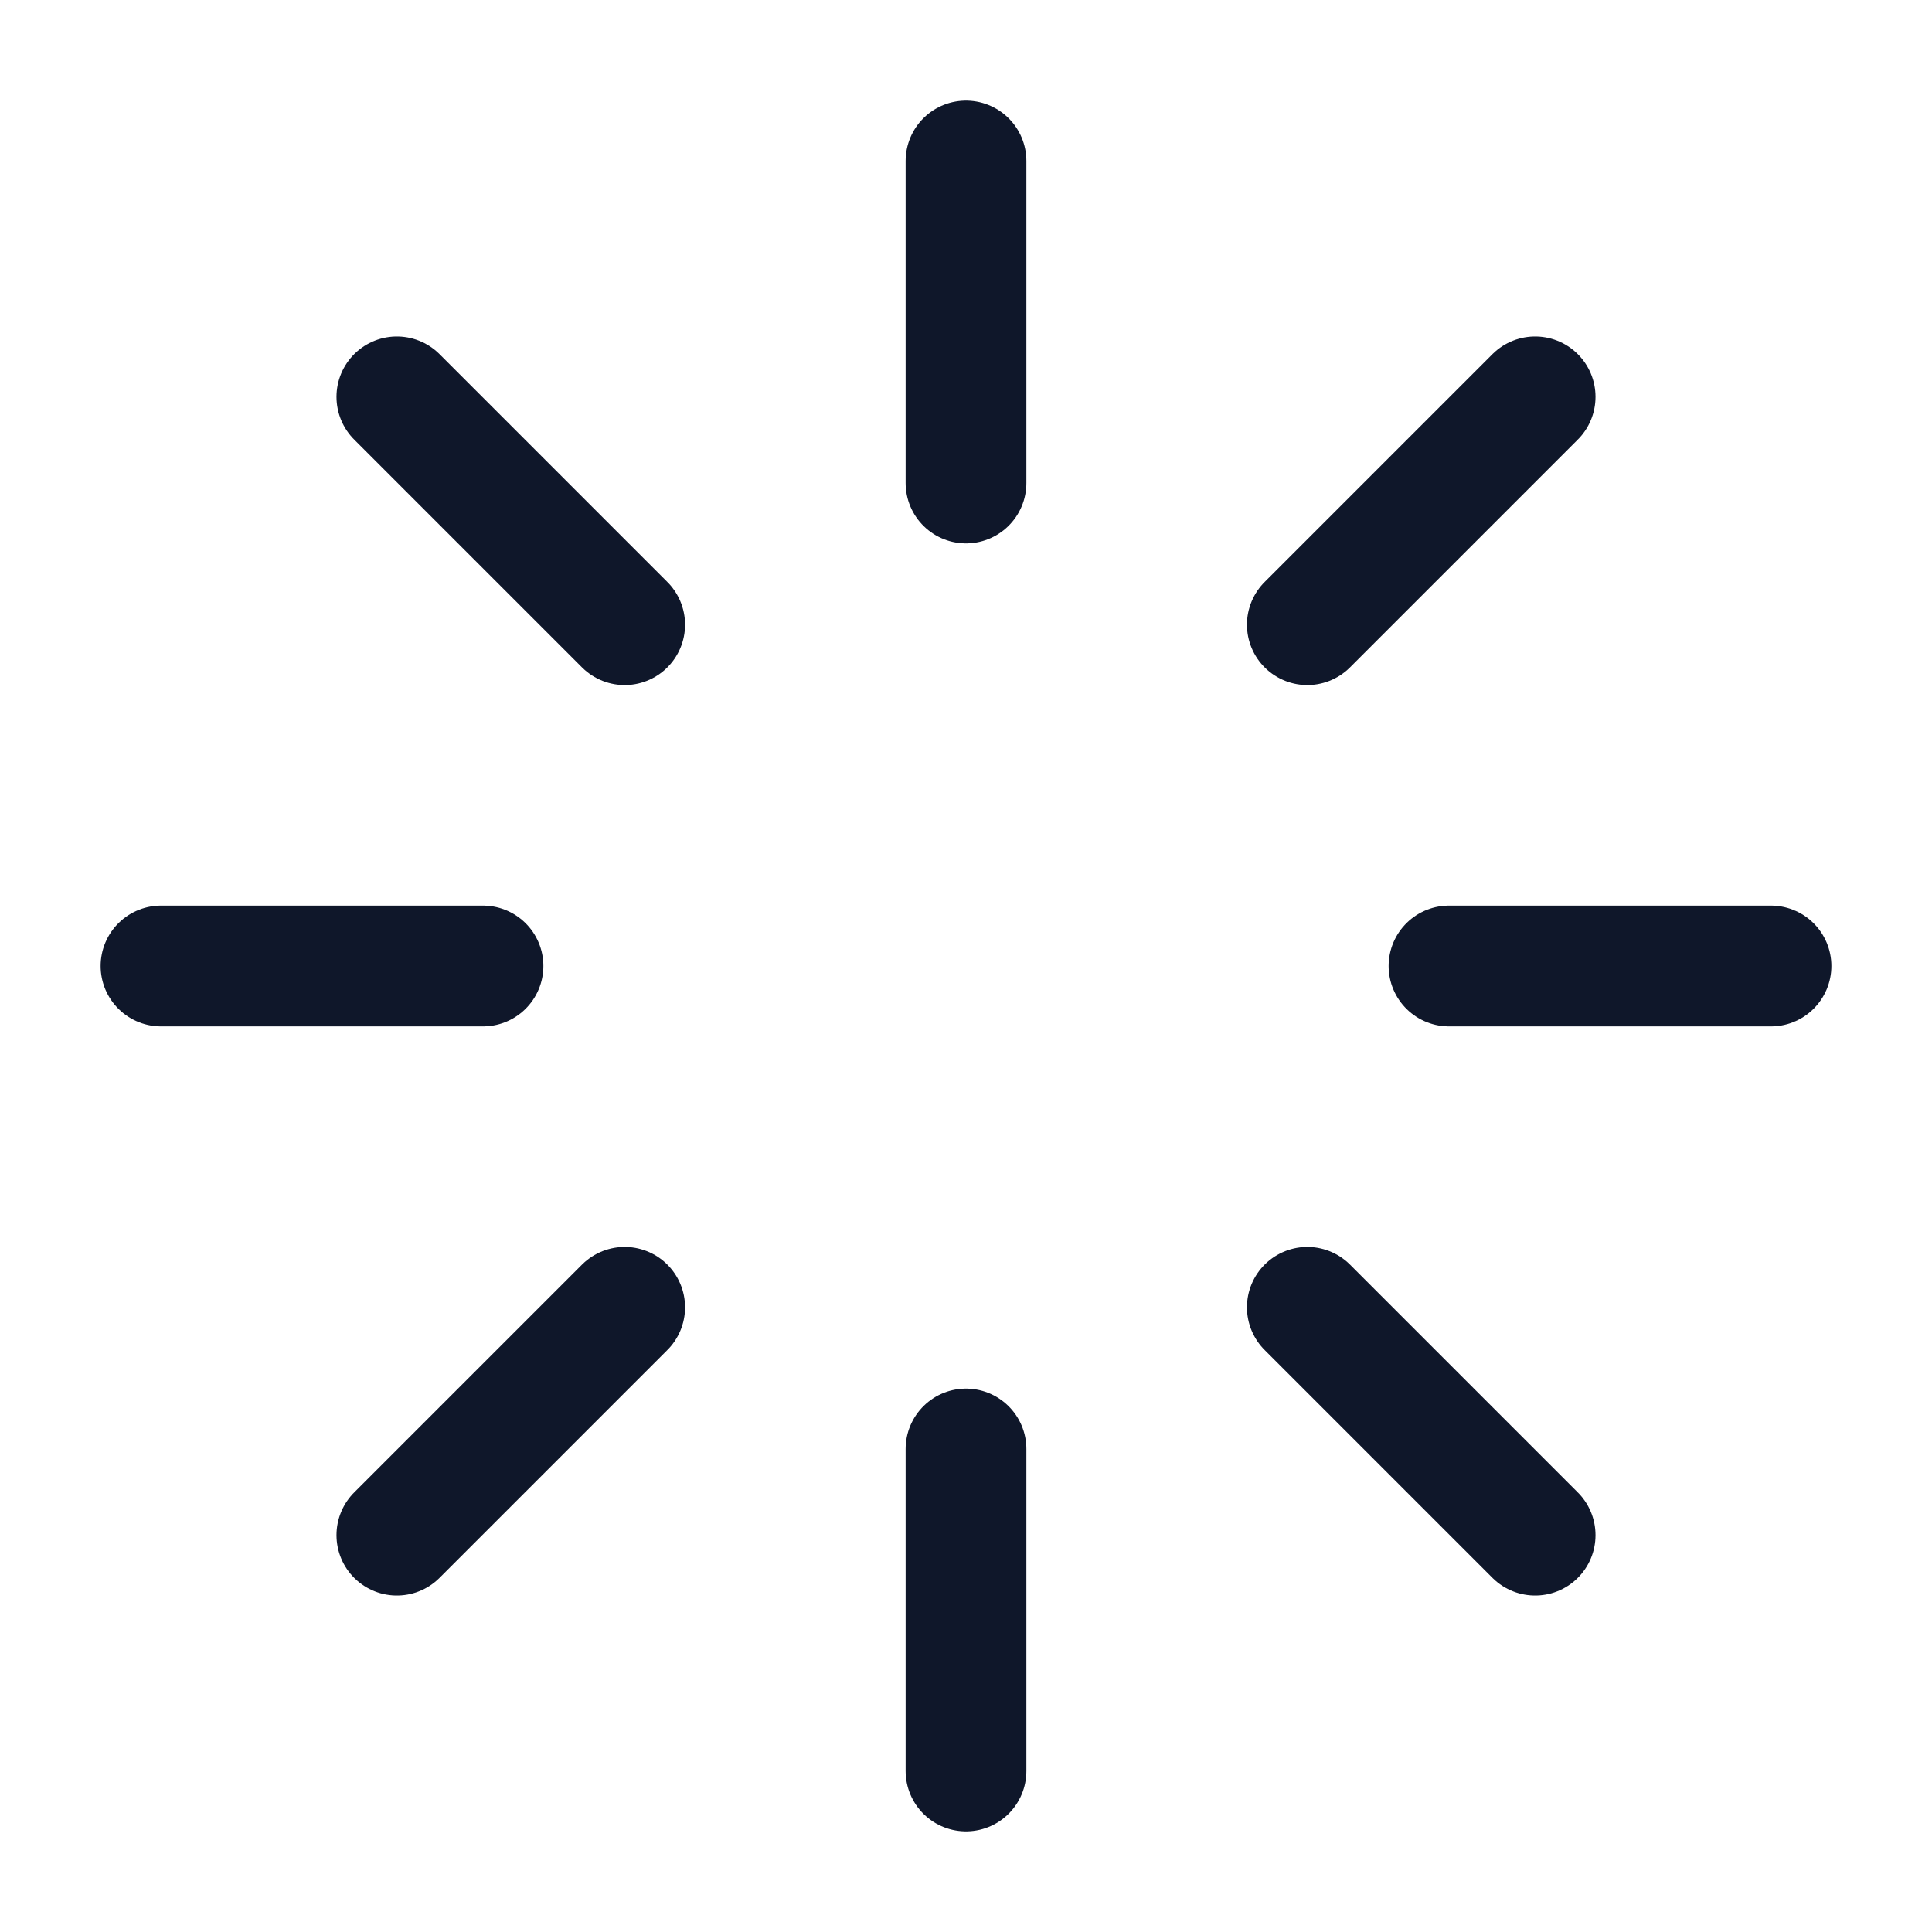
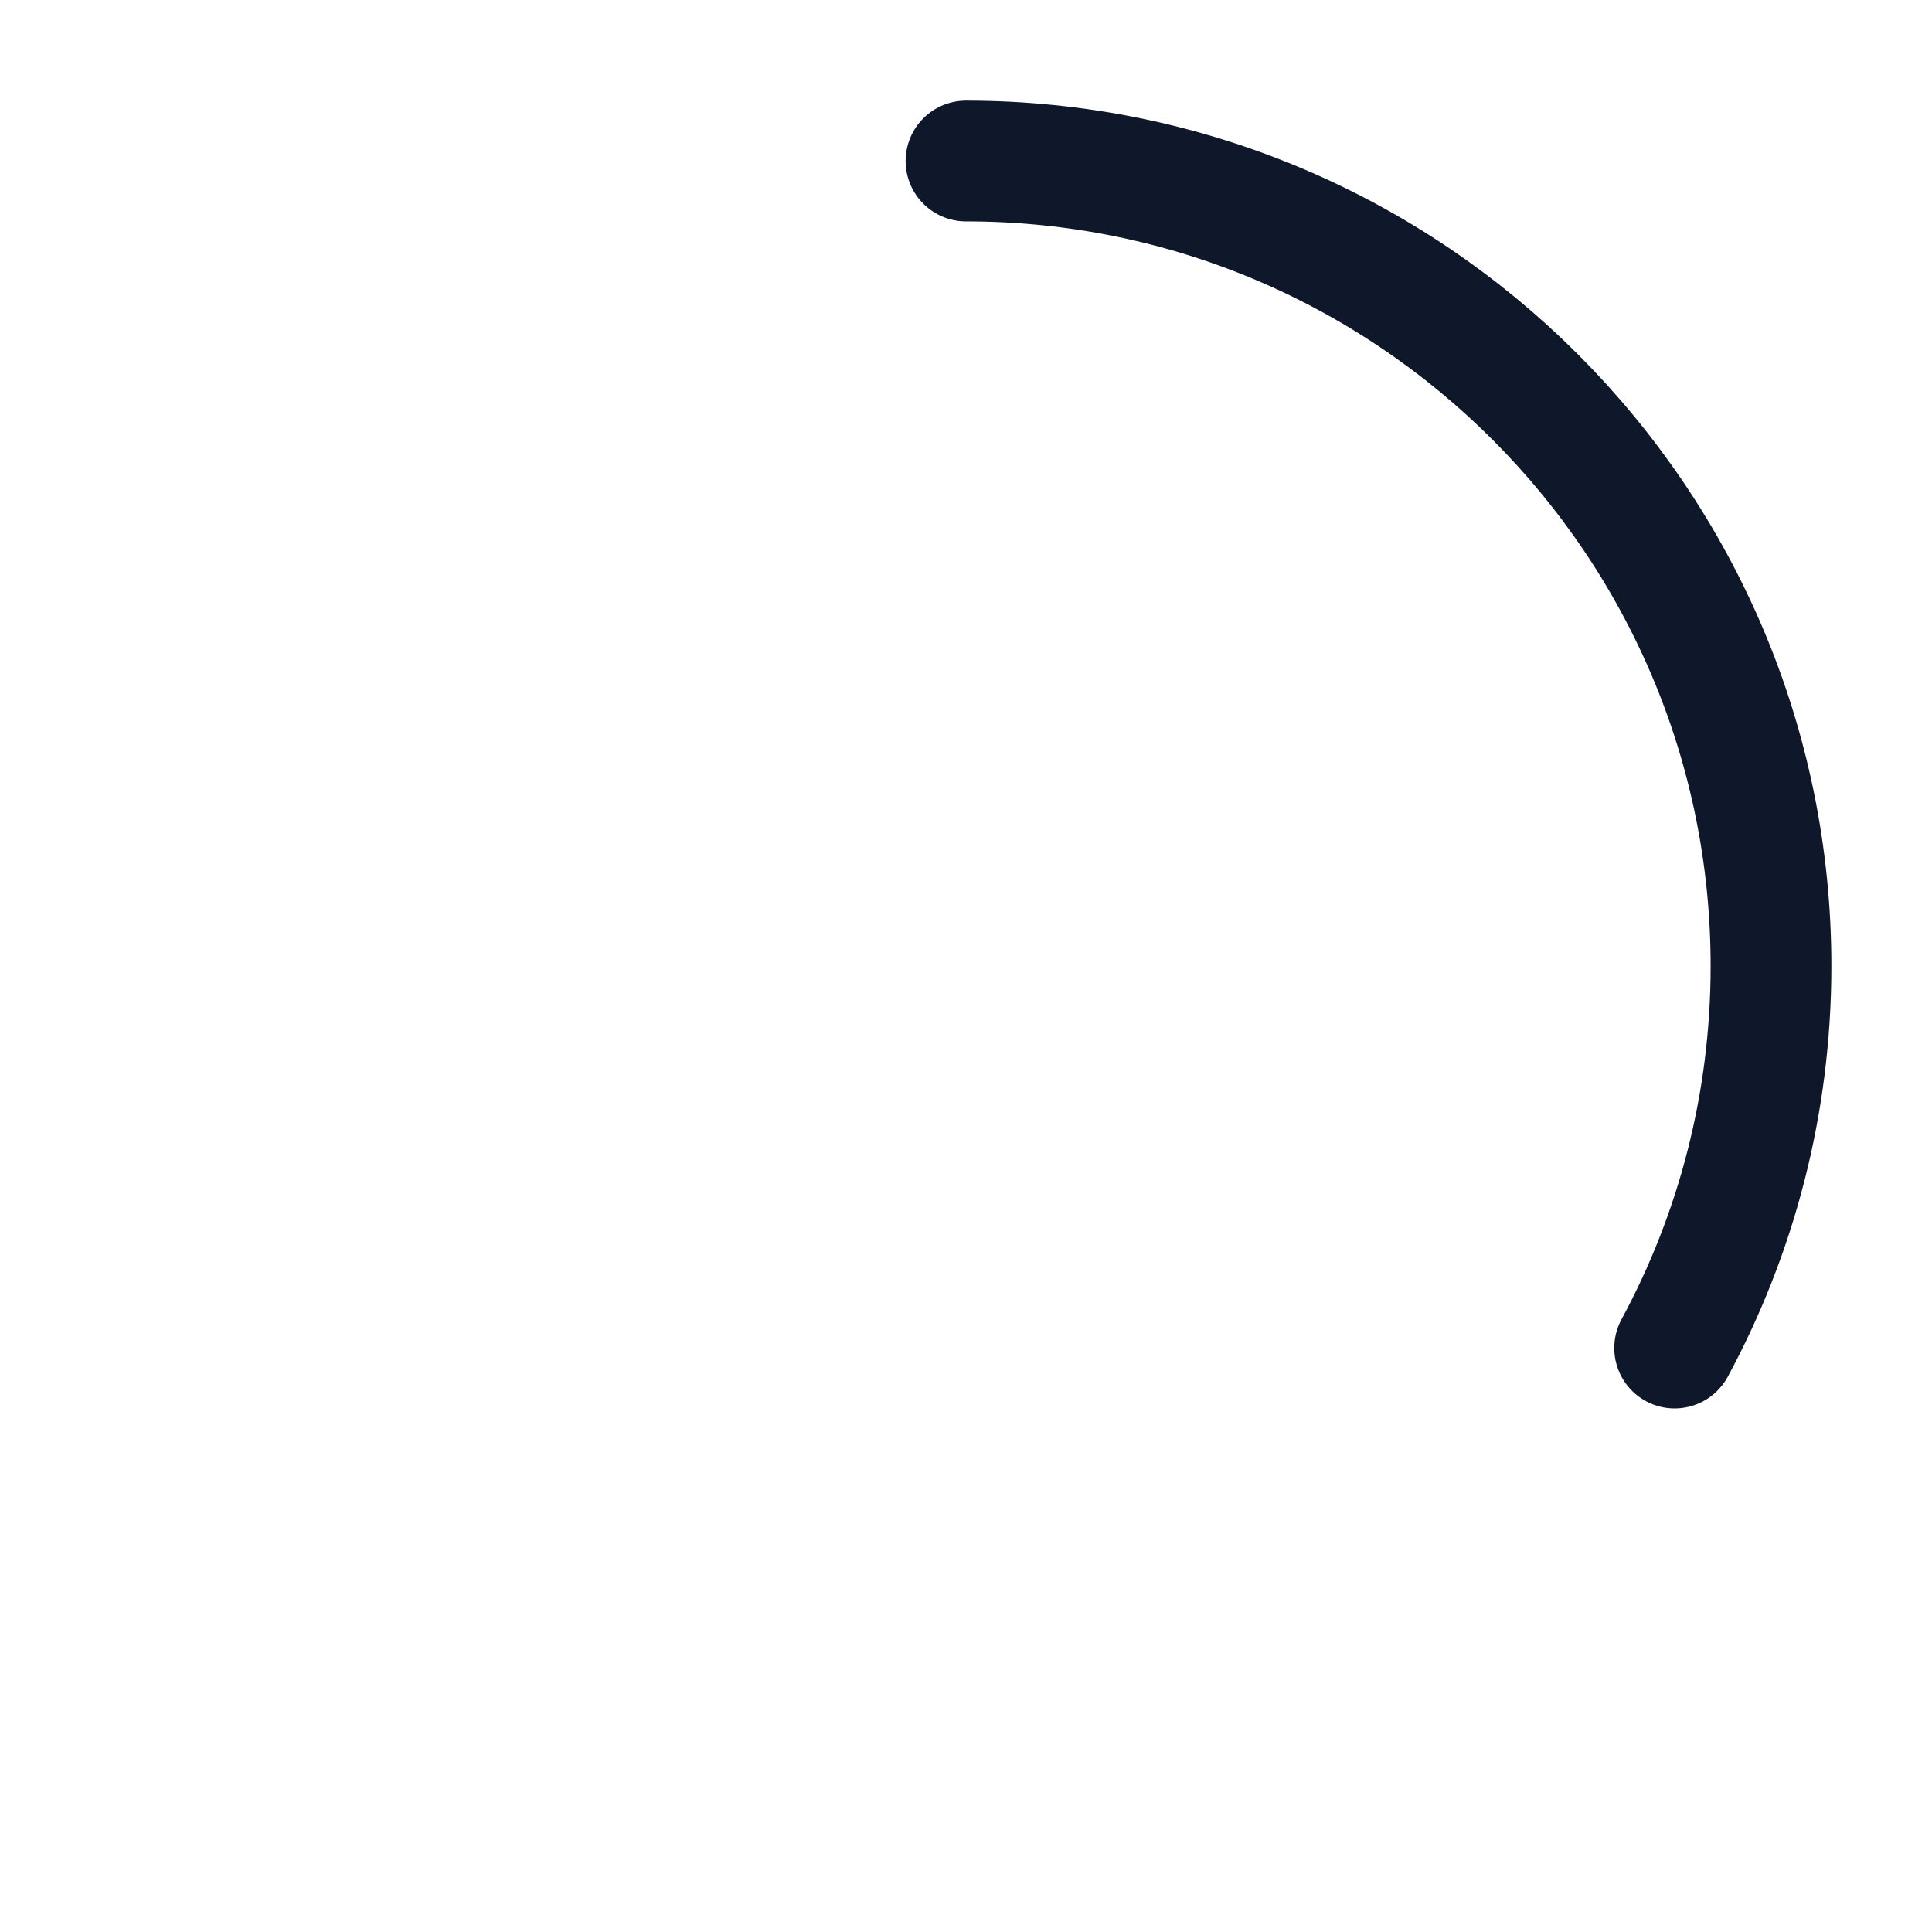
<svg xmlns="http://www.w3.org/2000/svg" width="24" height="24" viewBox="0 0 24 24" fill="none">
-   <path d=" M 12 2 L 12 6 M 12 18 L 12 22 M 4.93 4.93 L 7.76 7.76 M 16.24 16.24 L 19.07 19.07 M 2 12 L 6 12 M 18 12 L 22 12 M 4.93 19.07 L 7.76 16.24 M 16.24 7.76 L 19.07 4.93" stroke="#0F172A" stroke-width="1.5" stroke-linecap="round" stroke-linejoin="round" />
+   <path d=" M 12 2 C 17.519 2 22 6.481 22 12 C 22 13.717 21.566 15.334 20.803 16.746" stroke="#0F172A" stroke-width="1.5" stroke-linecap="round" stroke-linejoin="round" />
</svg>
